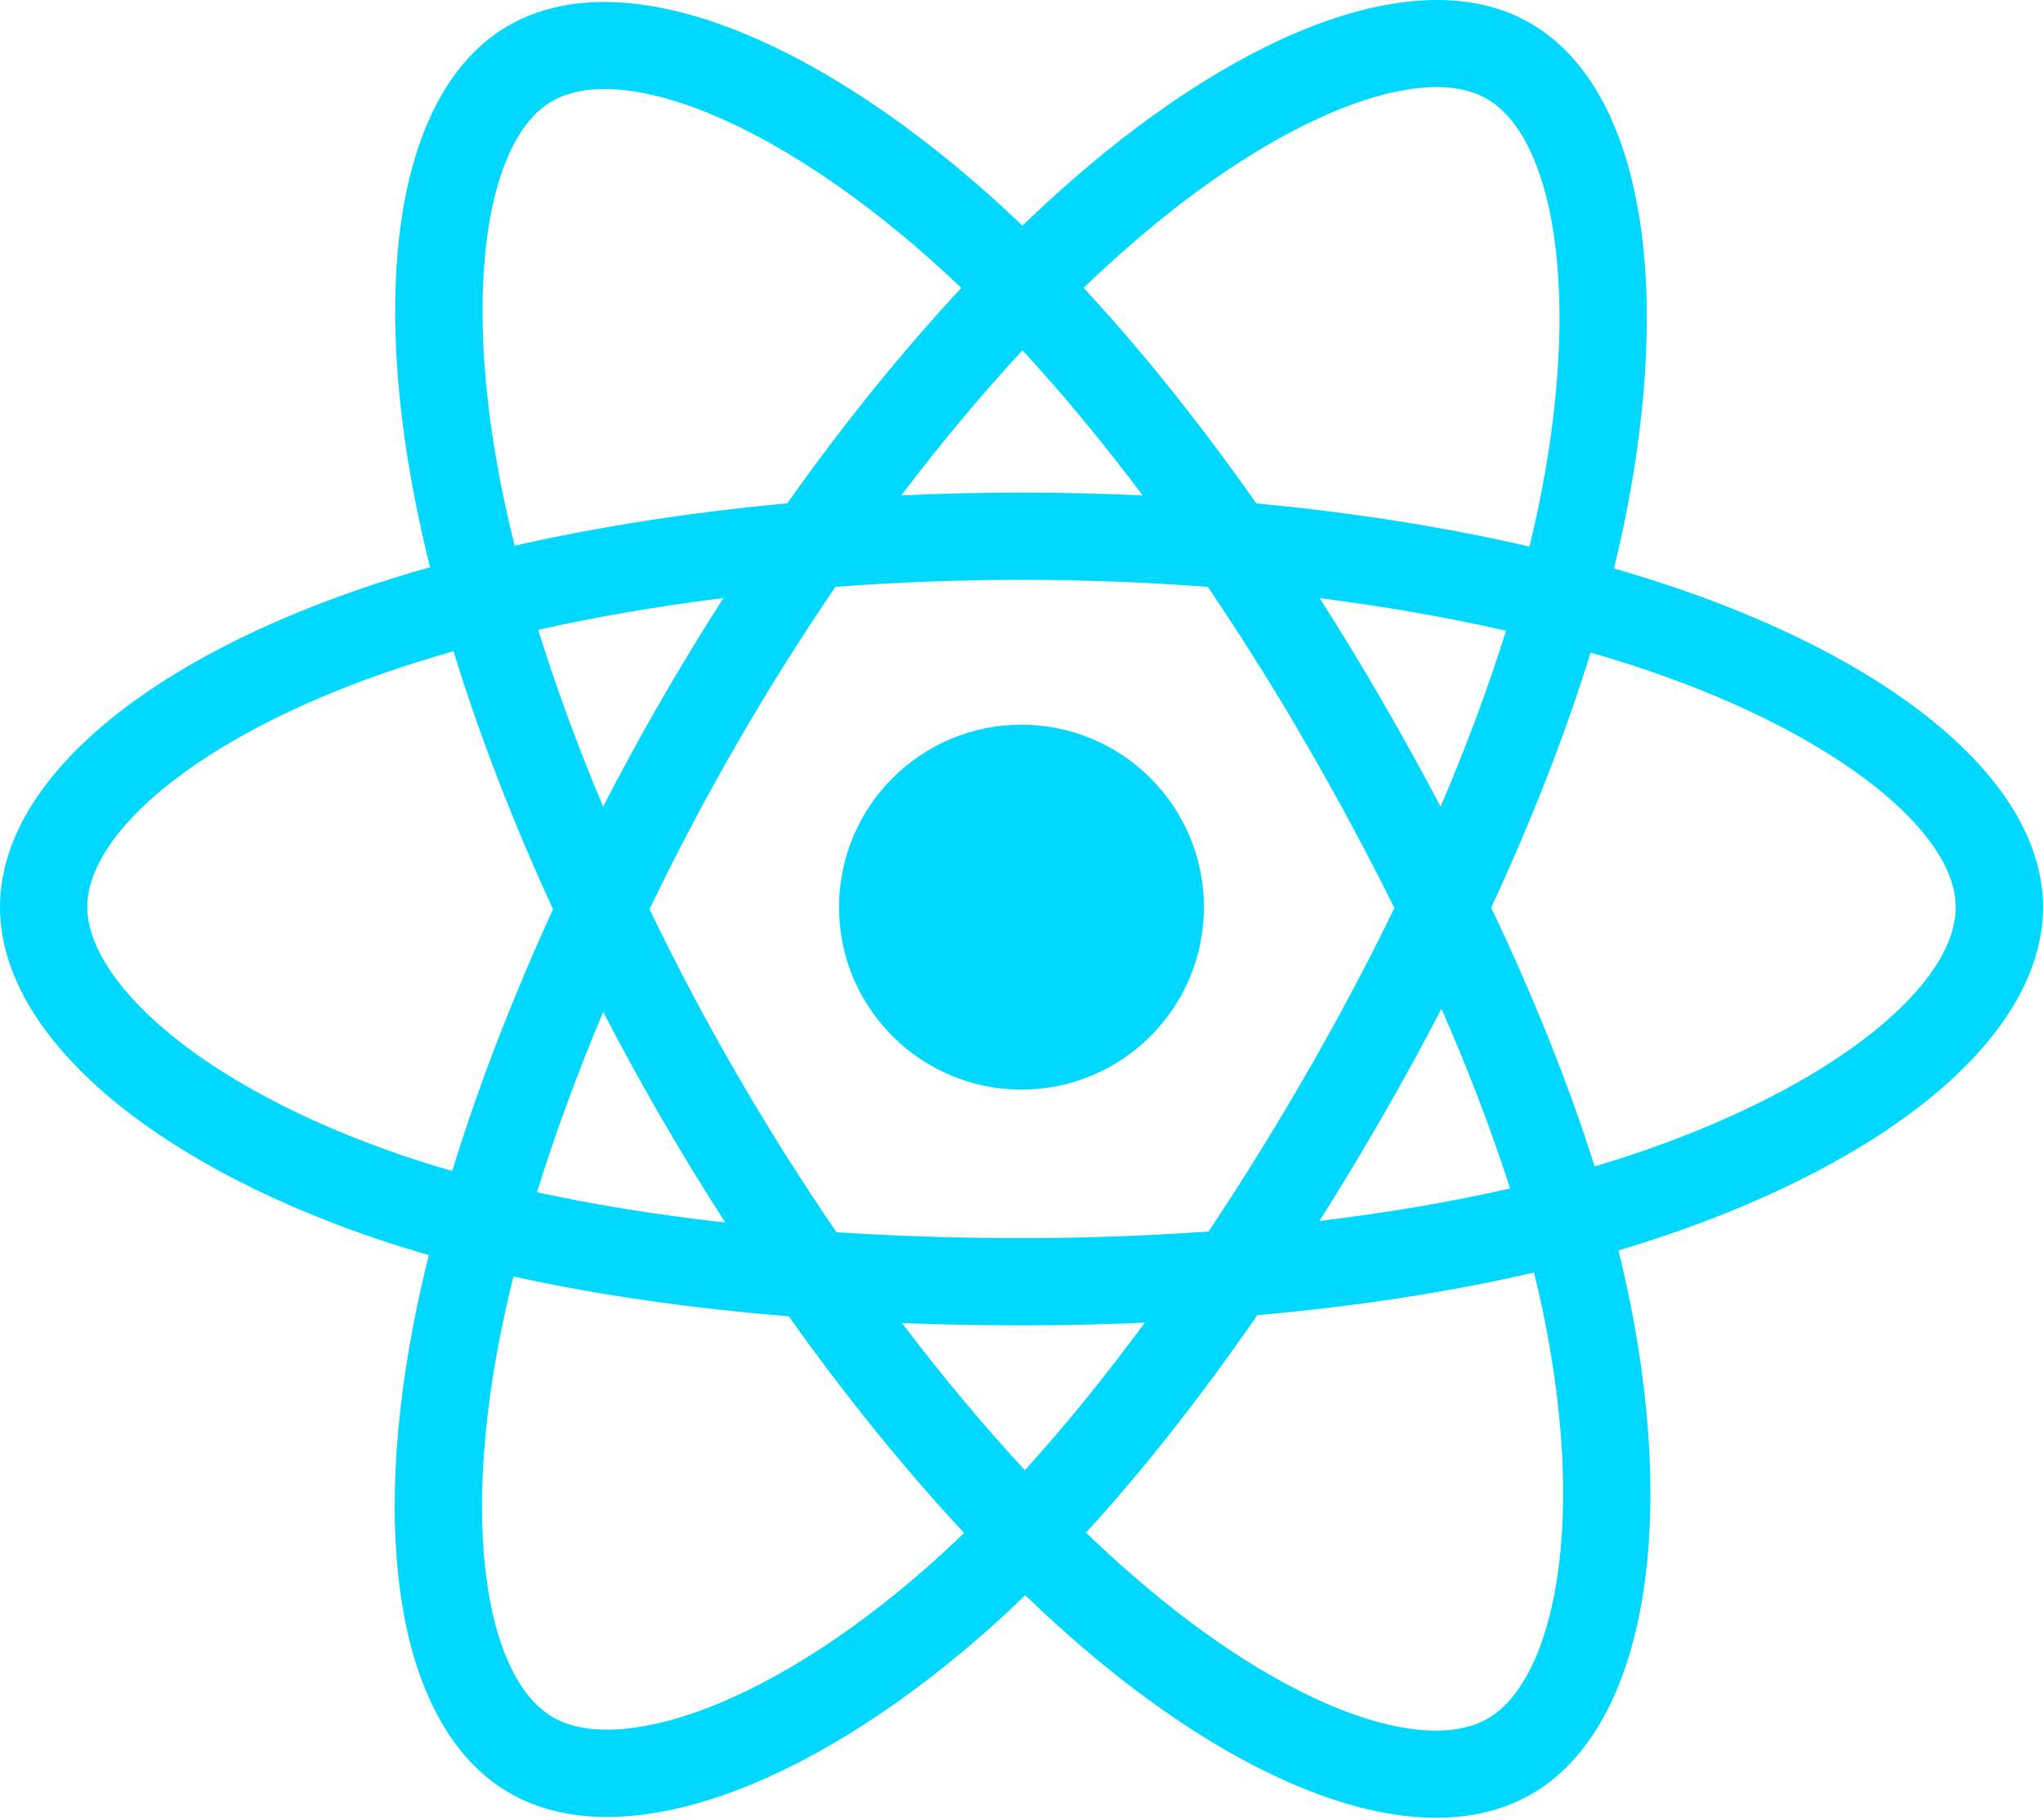
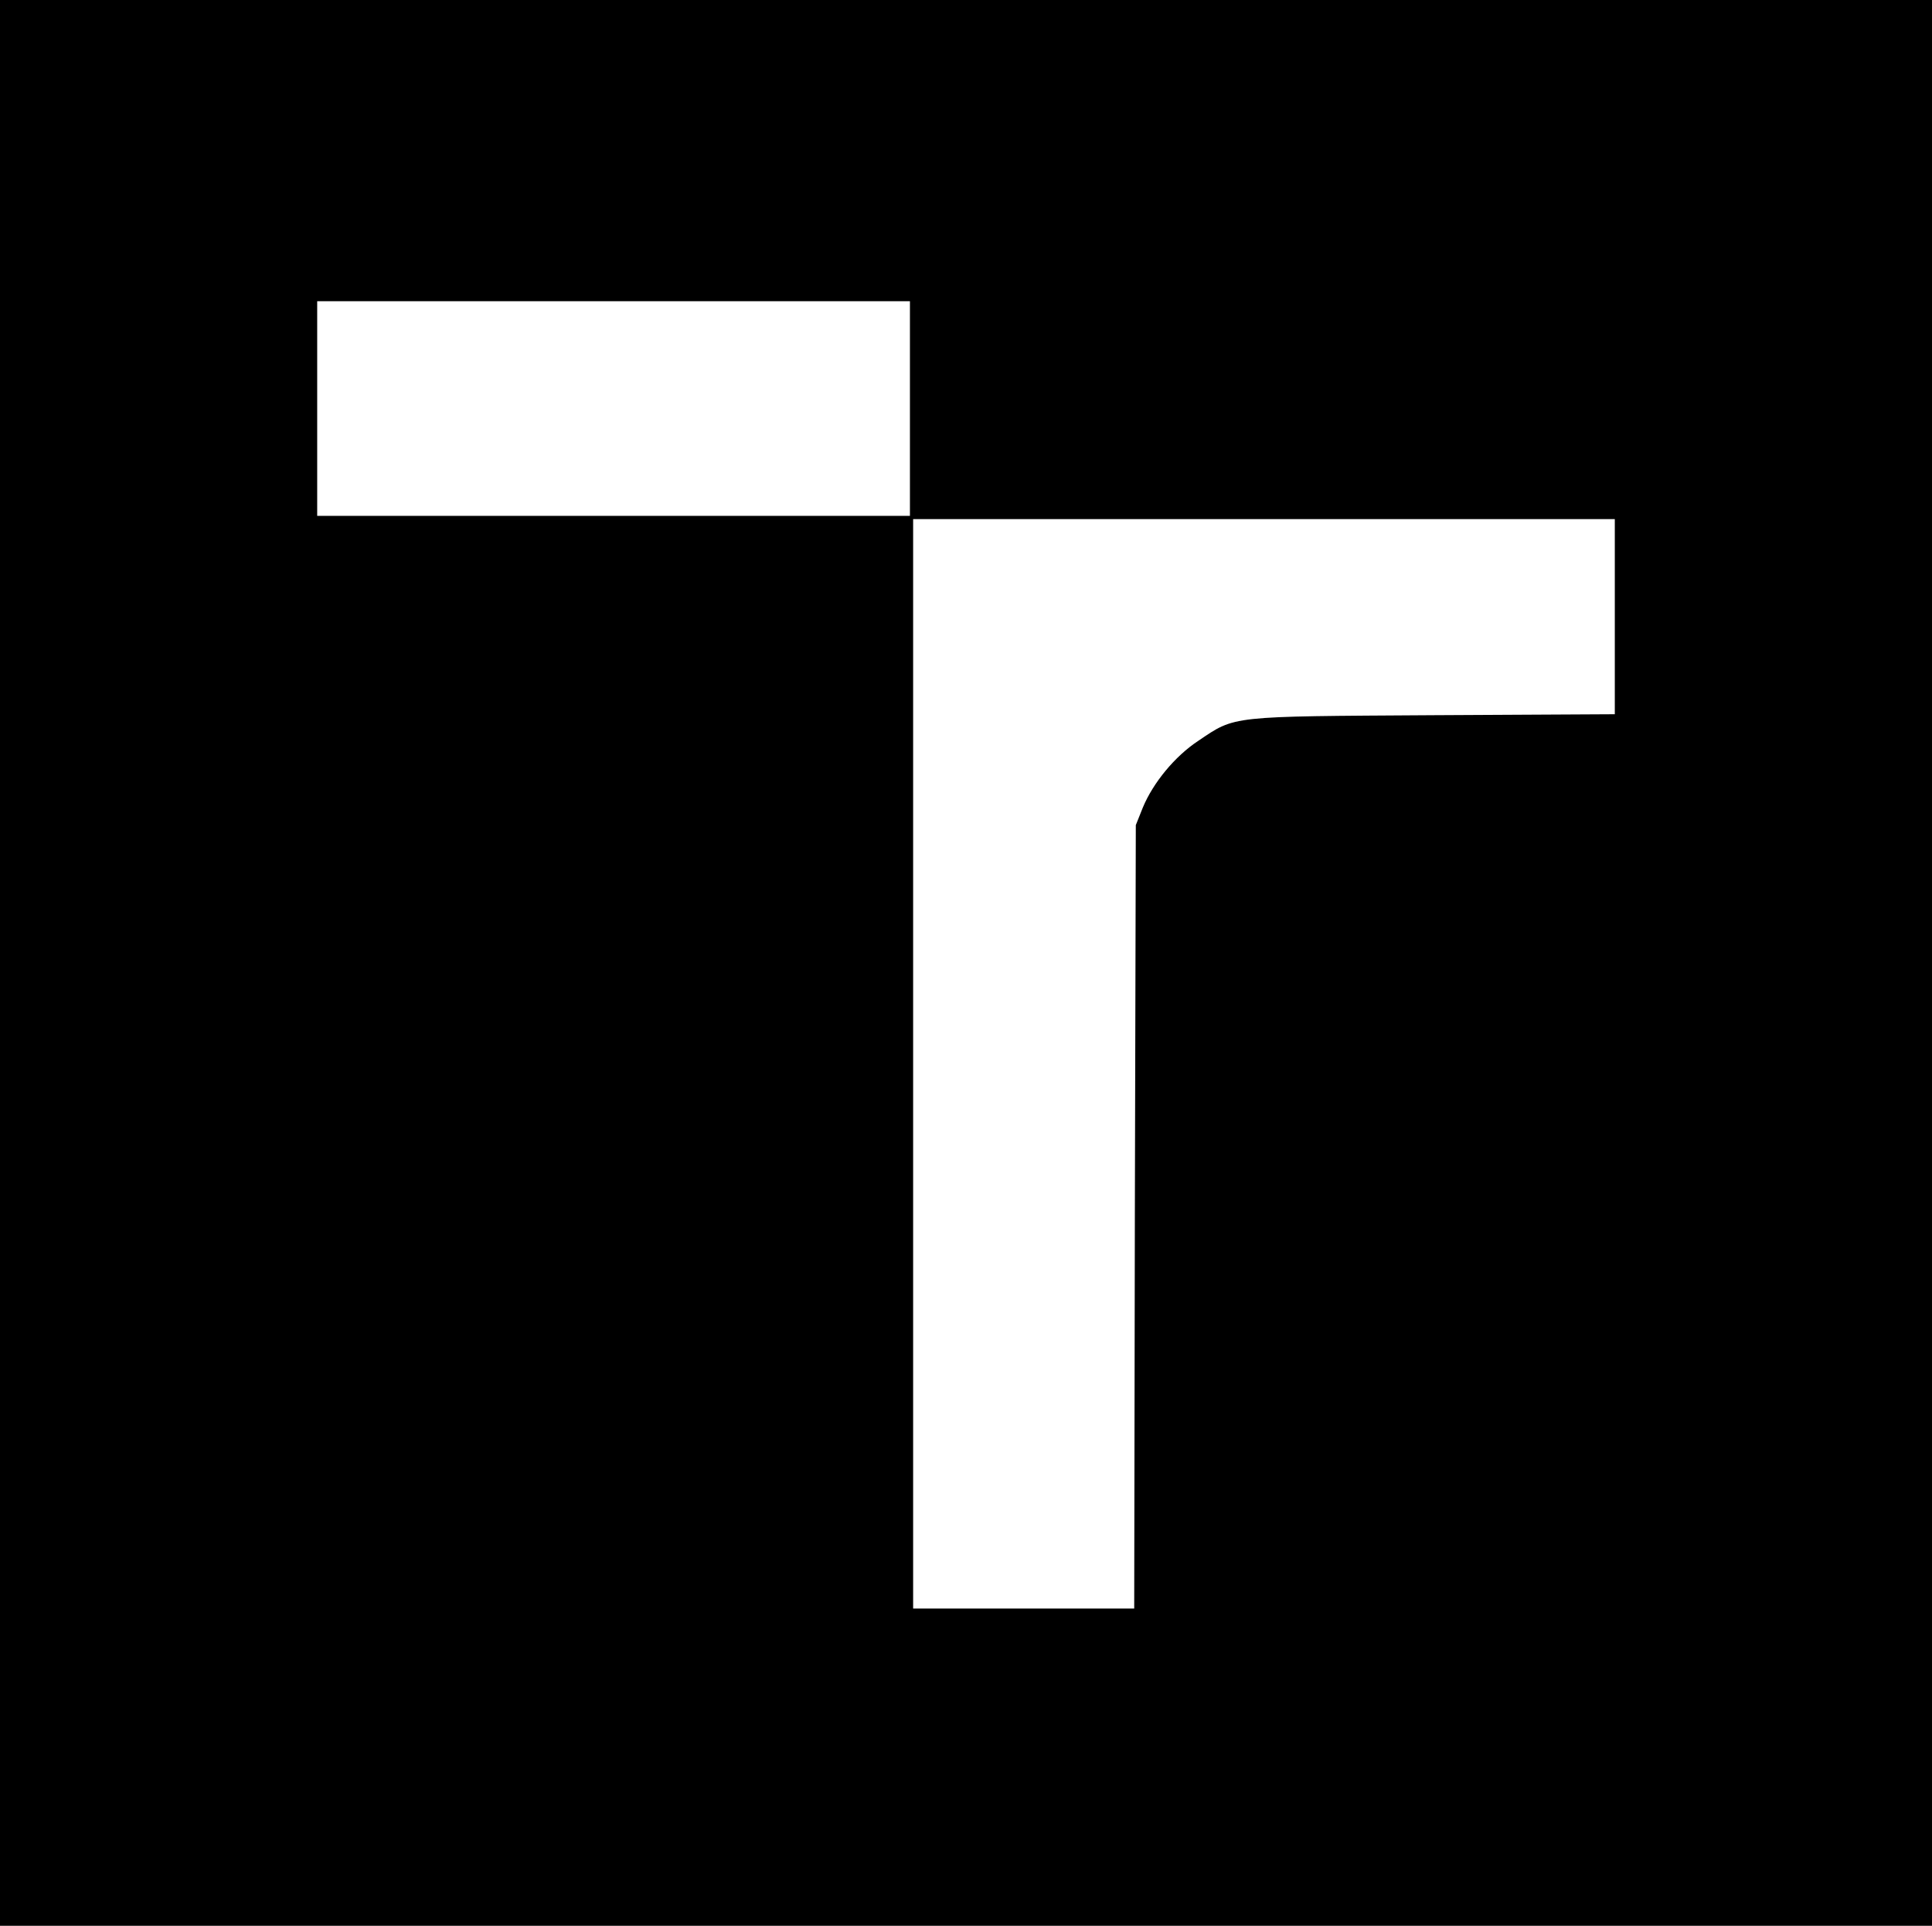
- <svg xmlns="http://www.w3.org/2000/svg" aria-hidden="true" role="img" class="iconify iconify--logos" width="35.93" height="32" preserveAspectRatio="xMidYMid meet" viewBox="0 0 256 228">
-   <path fill="#00D8FF" d="M210.483 73.824a171.49 171.49 0 0 0-8.24-2.597c.465-1.9.893-3.777 1.273-5.621c6.238-30.281 2.16-54.676-11.769-62.708c-13.355-7.7-35.196.329-57.254 19.526a171.23 171.23 0 0 0-6.375 5.848a155.866 155.866 0 0 0-4.241-3.917C100.759 3.829 77.587-4.822 63.673 3.233C50.33 10.957 46.379 33.89 51.995 62.588a170.974 170.974 0 0 0 1.892 8.48c-3.28.932-6.445 1.924-9.474 2.98C17.309 83.498 0 98.307 0 113.668c0 15.865 18.582 31.778 46.812 41.427a145.52 145.52 0 0 0 6.921 2.165a167.467 167.467 0 0 0-2.01 9.138c-5.354 28.2-1.173 50.591 12.134 58.266c13.744 7.926 36.812-.22 59.273-19.855a145.567 145.567 0 0 0 5.342-4.923a168.064 168.064 0 0 0 6.92 6.314c21.758 18.722 43.246 26.282 56.54 18.586c13.731-7.949 18.194-32.003 12.4-61.268a145.016 145.016 0 0 0-1.535-6.842c1.62-.48 3.21-.974 4.76-1.488c29.348-9.723 48.443-25.443 48.443-41.52c0-15.417-17.868-30.326-45.517-39.844Zm-6.365 70.984c-1.4.463-2.836.91-4.3 1.345c-3.24-10.257-7.612-21.163-12.963-32.432c5.106-11 9.31-21.767 12.459-31.957c2.619.758 5.16 1.557 7.61 2.4c23.69 8.156 38.14 20.213 38.14 29.504c0 9.896-15.606 22.743-40.946 31.14Zm-10.514 20.834c2.562 12.94 2.927 24.64 1.23 33.787c-1.524 8.219-4.59 13.698-8.382 15.893c-8.067 4.67-25.32-1.4-43.927-17.412a156.726 156.726 0 0 1-6.437-5.87c7.214-7.889 14.423-17.06 21.459-27.246c12.376-1.098 24.068-2.894 34.671-5.345a134.17 134.17 0 0 1 1.386 6.193ZM87.276 214.515c-7.882 2.783-14.16 2.863-17.955.675c-8.075-4.657-11.432-22.636-6.853-46.752a156.923 156.923 0 0 1 1.869-8.499c10.486 2.32 22.093 3.988 34.498 4.994c7.084 9.967 14.501 19.128 21.976 27.15a134.668 134.668 0 0 1-4.877 4.492c-9.933 8.682-19.886 14.842-28.658 17.94ZM50.35 144.747c-12.483-4.267-22.792-9.812-29.858-15.863c-6.35-5.437-9.555-10.836-9.555-15.216c0-9.322 13.897-21.212 37.076-29.293c2.813-.98 5.757-1.905 8.812-2.773c3.204 10.42 7.406 21.315 12.477 32.332c-5.137 11.18-9.399 22.249-12.634 32.792a134.718 134.718 0 0 1-6.318-1.979Zm12.378-84.26c-4.811-24.587-1.616-43.134 6.425-47.789c8.564-4.958 27.502 2.111 47.463 19.835a144.318 144.318 0 0 1 3.841 3.545c-7.438 7.987-14.787 17.08-21.808 26.988c-12.04 1.116-23.565 2.908-34.161 5.309a160.342 160.342 0 0 1-1.76-7.887Zm110.427 27.268a347.8 347.8 0 0 0-7.785-12.803c8.168 1.033 15.994 2.404 23.343 4.08c-2.206 7.072-4.956 14.465-8.193 22.045a381.151 381.151 0 0 0-7.365-13.322Zm-45.032-43.861c5.044 5.465 10.096 11.566 15.065 18.186a322.04 322.04 0 0 0-30.257-.006c4.974-6.559 10.069-12.652 15.192-18.18ZM82.802 87.83a323.167 323.167 0 0 0-7.227 13.238c-3.184-7.553-5.909-14.98-8.134-22.152c7.304-1.634 15.093-2.97 23.209-3.984a321.524 321.524 0 0 0-7.848 12.897Zm8.081 65.352c-8.385-.936-16.291-2.203-23.593-3.793c2.26-7.3 5.045-14.885 8.298-22.6a321.187 321.187 0 0 0 7.257 13.246c2.594 4.48 5.28 8.868 8.038 13.147Zm37.542 31.03c-5.184-5.592-10.354-11.779-15.403-18.433c4.902.192 9.899.29 14.978.29c5.218 0 10.376-.117 15.453-.343c-4.985 6.774-10.018 12.97-15.028 18.486Zm52.198-57.817c3.422 7.8 6.306 15.345 8.596 22.52c-7.422 1.694-15.436 3.058-23.88 4.071a382.417 382.417 0 0 0 7.859-13.026a347.403 347.403 0 0 0 7.425-13.565Zm-16.898 8.101a358.557 358.557 0 0 1-12.281 19.815a329.4 329.4 0 0 1-23.444.823c-7.967 0-15.716-.248-23.178-.732a310.202 310.202 0 0 1-12.513-19.846h.001a307.41 307.41 0 0 1-10.923-20.627a310.278 310.278 0 0 1 10.89-20.637l-.001.001a307.318 307.318 0 0 1 12.413-19.761c7.613-.576 15.42-.876 23.31-.876H128c7.926 0 15.743.303 23.354.883a329.357 329.357 0 0 1 12.335 19.695a358.489 358.489 0 0 1 11.036 20.54a329.472 329.472 0 0 1-11 20.722Zm22.56-122.124c8.572 4.944 11.906 24.881 6.52 51.026c-.344 1.668-.73 3.367-1.15 5.09c-10.622-2.452-22.155-4.275-34.23-5.408c-7.034-10.017-14.323-19.124-21.64-27.008a160.789 160.789 0 0 1 5.888-5.4c18.9-16.447 36.564-22.941 44.612-18.3ZM128 90.808c12.625 0 22.86 10.235 22.86 22.86s-10.235 22.86-22.86 22.86s-22.86-10.235-22.86-22.86s10.235-22.86 22.86-22.86Z" />
+ <svg xmlns="http://www.w3.org/2000/svg" version="1.0" width="603pt" height="601pt" viewBox="0 0 603 601" preserveAspectRatio="xMidYMid meet">
+   <g transform="translate(0,601) scale(0.1,-0.1)" fill="#000000" stroke="none">
+     <path d="M0 3005 l0 -3005 3015 0 3015 0 0 3005 0 3005 -3015 0 -3015 0 0 -3005z m2840 1730 l0 -335 -925 0 -925 0 0 335 0 335 925 0 925 0 0 -335z m2200 -650 l0 -304 -567 -3 c-638 -4 -616 -1 -733 -80 -73 -48 -141 -131 -173 -208 l-22 -55 -3 -1222 -2 -1223 -345 0 -345 0 0 1700 0 1700 1095 0 1095 0 0 -305z" />
+   </g>
</svg>
